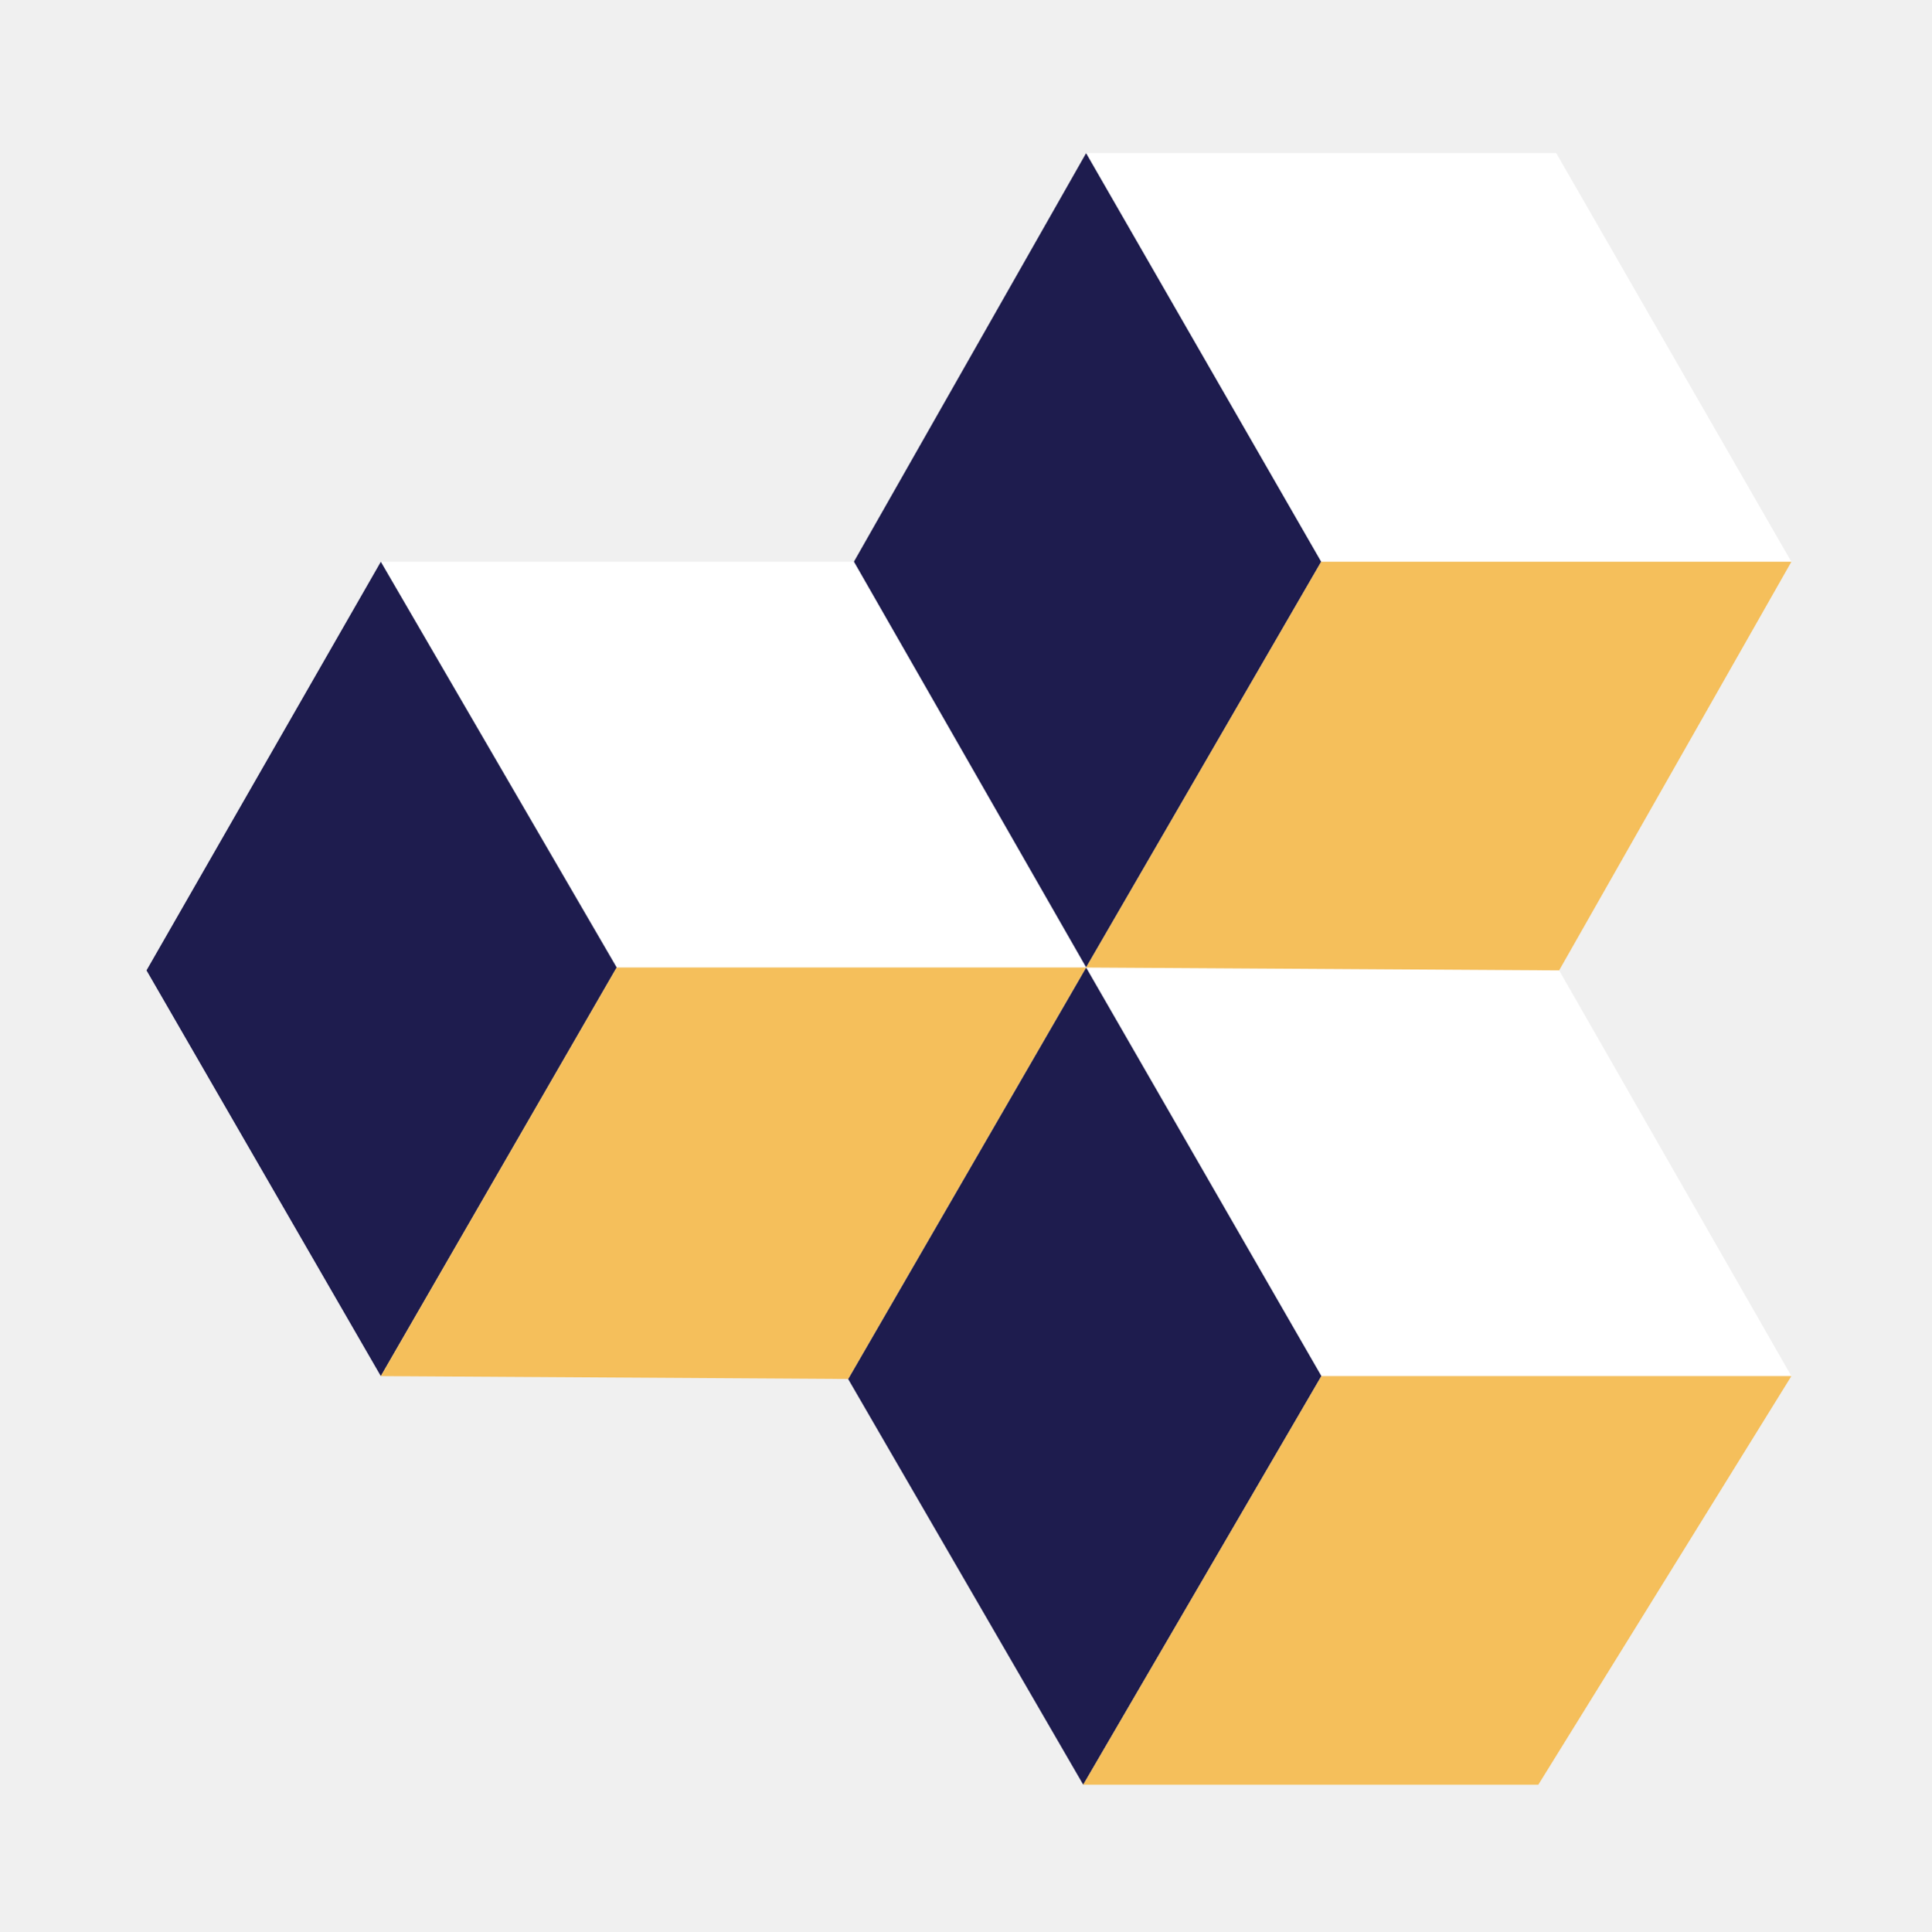
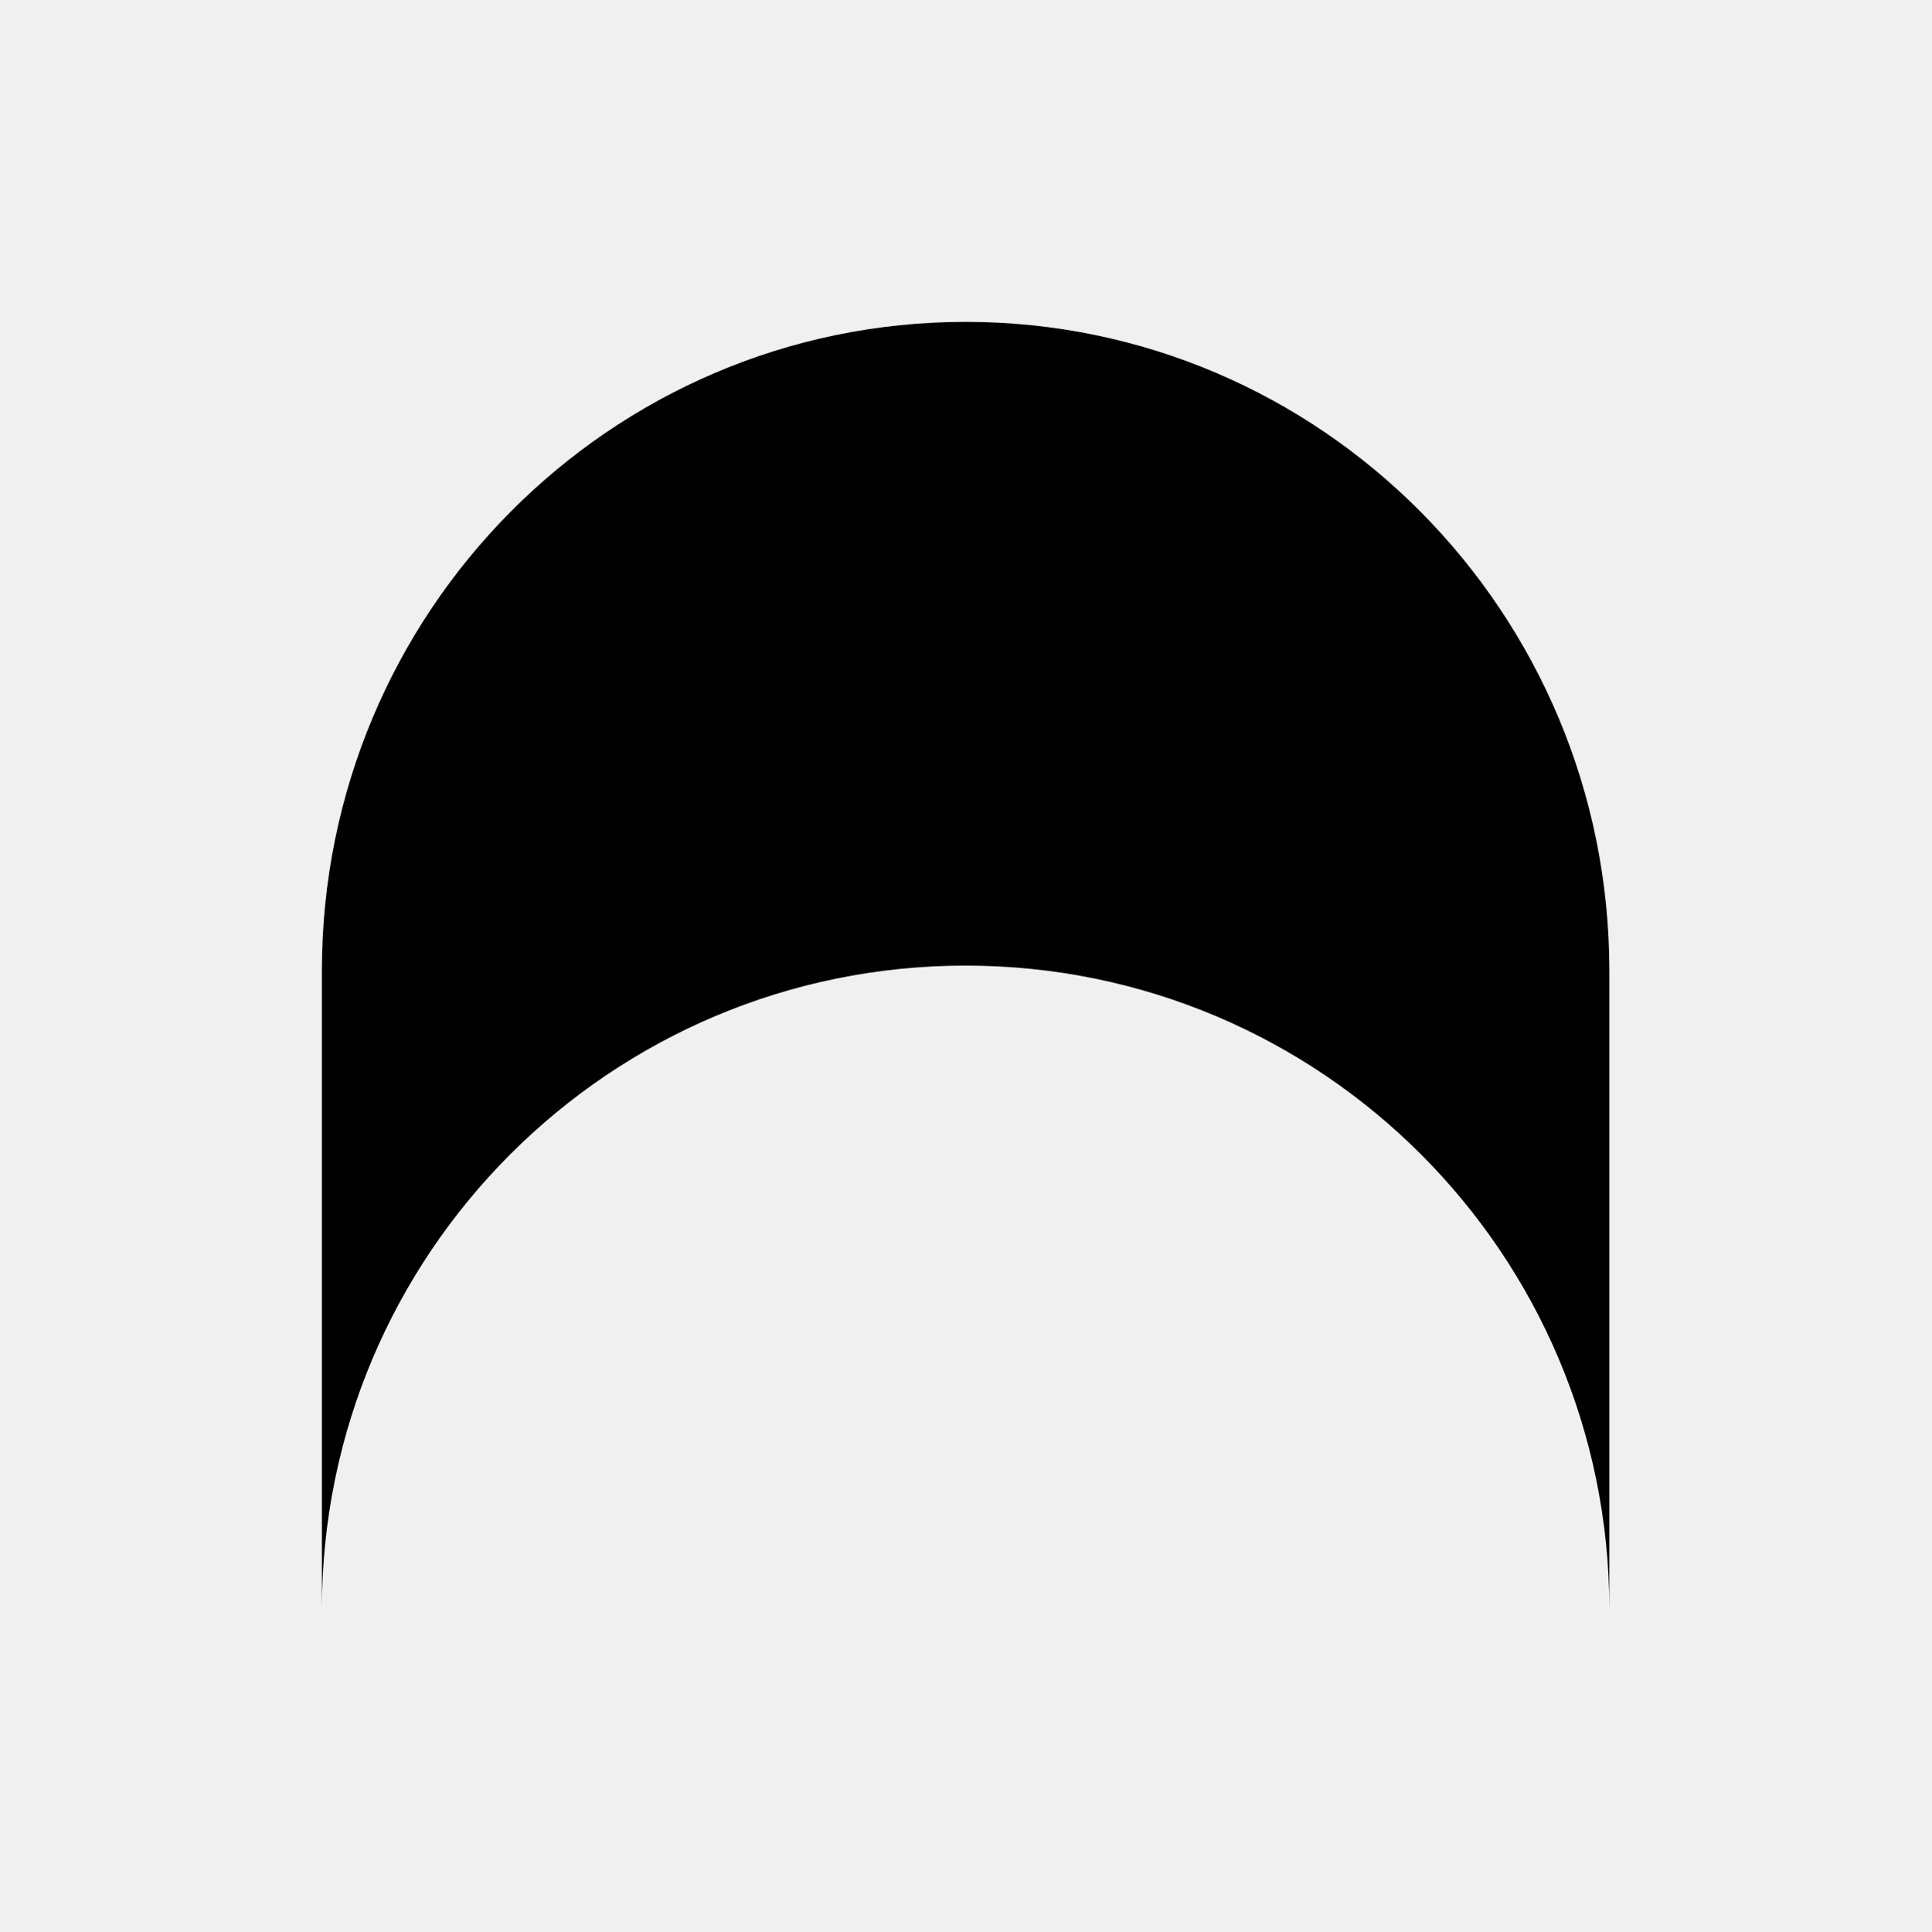
- <svg xmlns="http://www.w3.org/2000/svg" width="290" height="290" viewBox="0 0 290 290" fill="none">
-   <path d="M233.697 23H163.092L198.395 84.358H269L233.697 23Z" fill="white" />
-   <path d="M198.395 84.358L163.092 23L128.22 84.358L163.076 145.256L163.092 145.284L198.395 84.358Z" fill="#1E1C4E" />
-   <path d="M128.22 84.358H57.185L92.605 145.284H163.092L163.076 145.256L128.22 84.358Z" fill="white" />
-   <path d="M92.605 145.284L57.185 84.358L22 145.716L57.185 206.642L92.605 145.284Z" fill="#1E1C4E" />
-   <path d="M163.092 145.284L198.427 206.642H269L234.128 145.716L163.092 145.284Z" fill="white" />
-   <path d="M127.359 207.074L162.662 268L198.427 206.642L163.092 145.284L127.359 207.074Z" fill="#1E1C4E" />
-   <path d="M92.605 145.284L57.185 206.642L127.359 207.074L163.092 145.284H92.605Z" fill="#F5BF5B" />
-   <path d="M269 84.358H198.395L163.092 145.284L234.128 145.716L269 84.358Z" fill="#F5BF5B" />
-   <path d="M198.427 206.642L162.662 268L231 268L269 206.642H198.427Z" fill="#F5BF5B" />
+ <svg xmlns="http://www.w3.org/2000/svg" width="290" height="290" viewBox="0 0 48 48" fill="none">
+   <path d="M8 24.128C8 15.221 15.163 8 24 8C32.836 8 40 15.221 40 24.128V39.984C39.991 31.155 32.831 24 24 24C15.164 24 8 31.163 8 40L8 24.128Z" fill="black" />
</svg>
